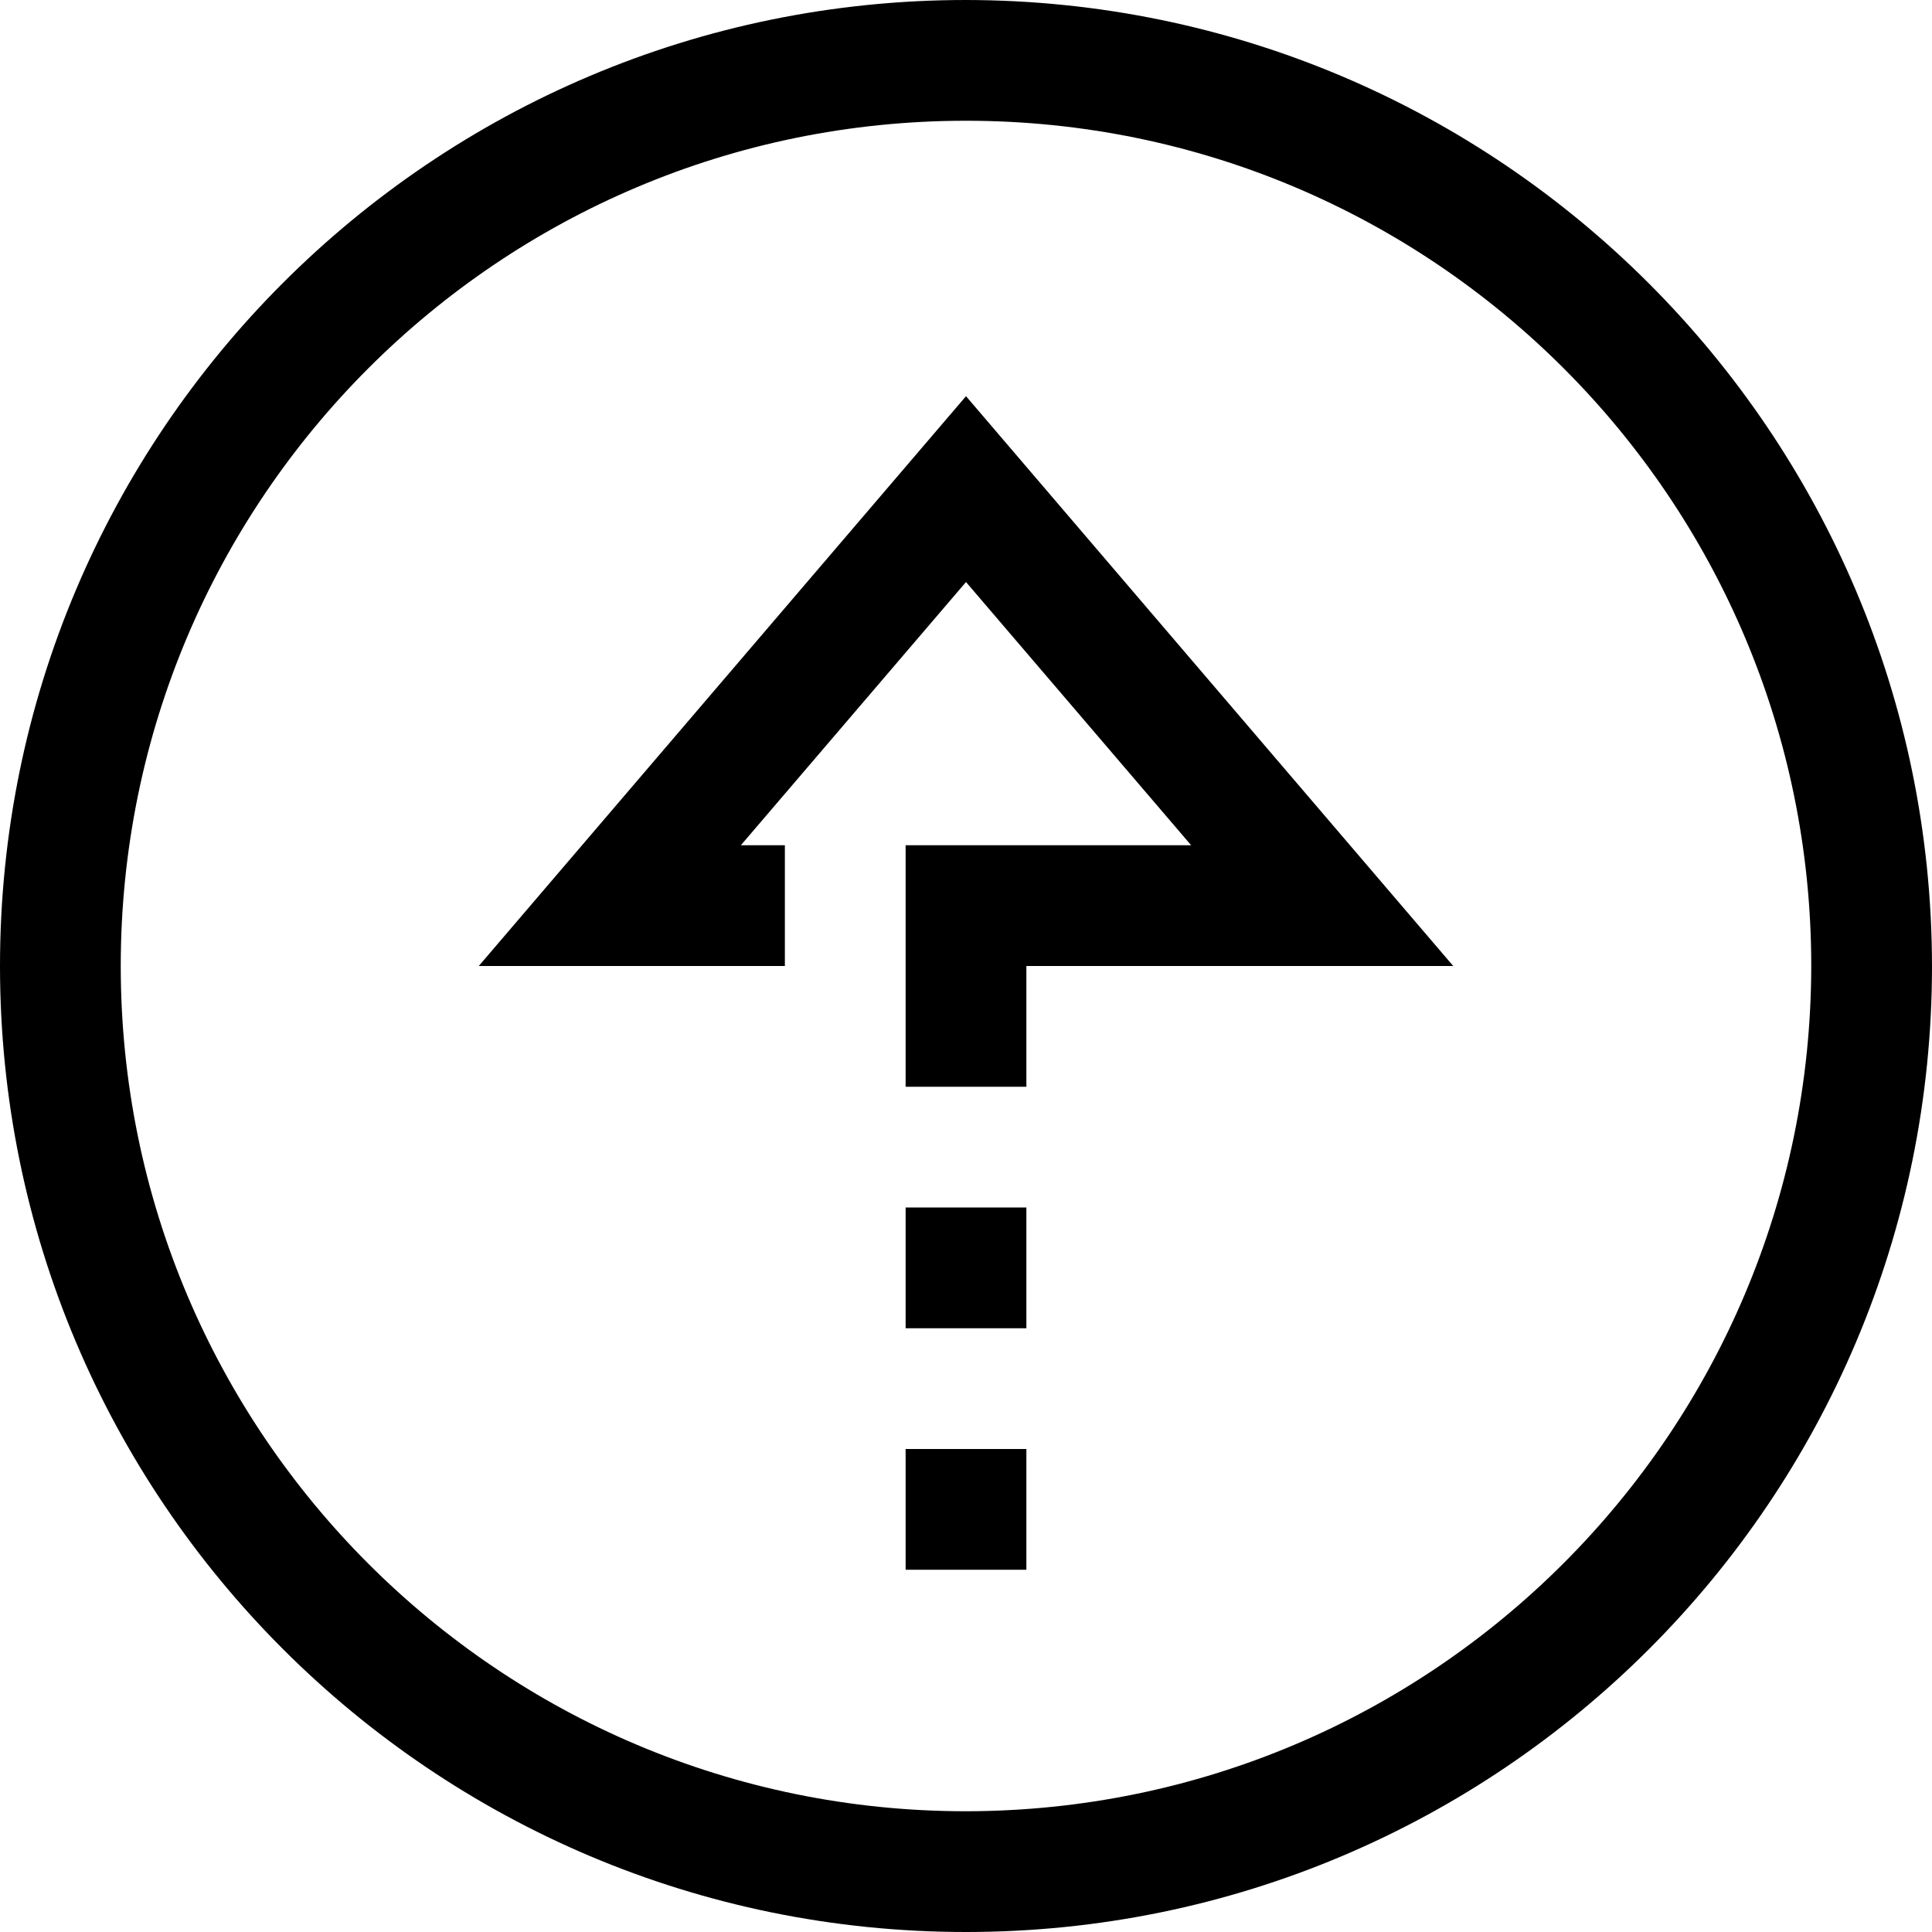
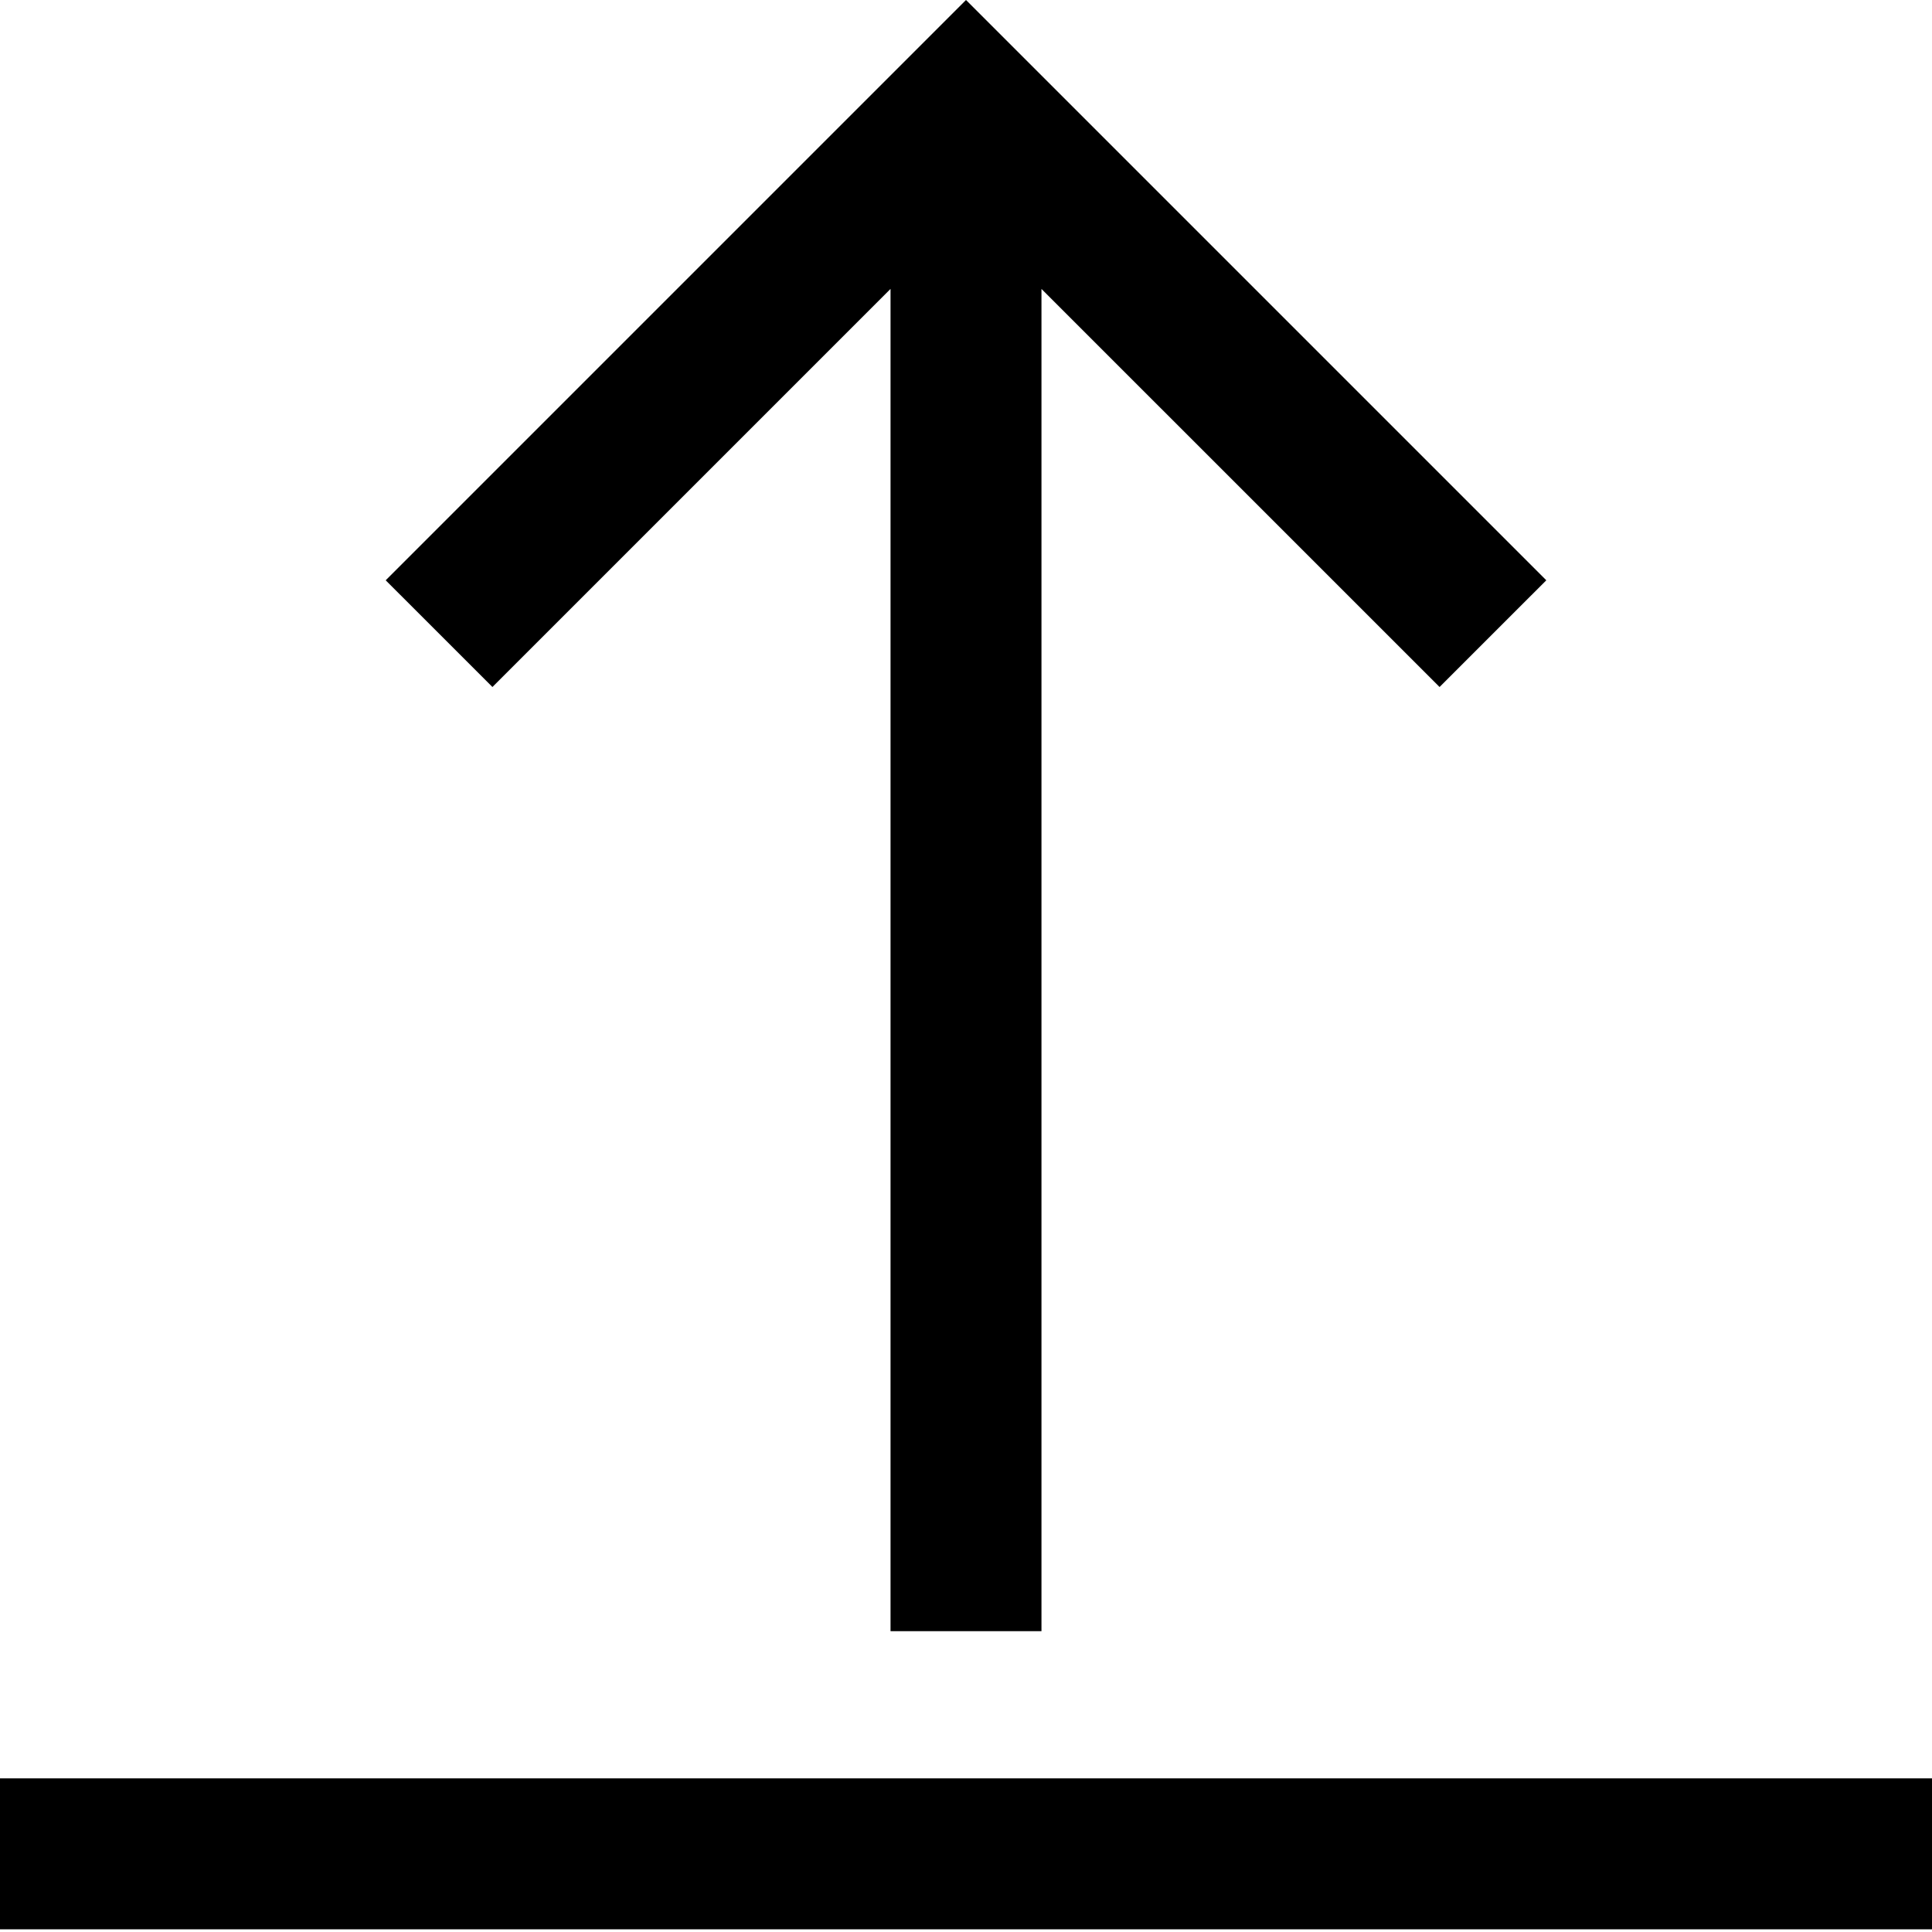
- <svg xmlns="http://www.w3.org/2000/svg" version="1.1" id="Capa_1" x="0px" y="0px" viewBox="0 0 512 512" style="enable-background:new 0 0 512 512;" xml:space="preserve">
-   <g>
-     <g>
-       <g>
-         <path d="M256,0C114.615,0,0,114.615,0,256s114.615,256,256,256s256-114.615,256-256C511.833,114.685,397.315,0.167,256,0z      M256,480C132.288,480,32,379.712,32,256S132.288,32,256,32s224,100.288,224,224C479.868,379.657,379.657,479.868,256,480z" />
-         <polygon points="126.88,256 208,256 208,224 196.336,224 256,154.24 315.664,224 240,224 240,288 272,288 272,256 385.12,256      256,104.992    " />
-         <rect x="240" y="384" width="32" height="32" />
-         <rect x="240" y="320" width="32" height="32" />
-       </g>
-     </g>
-   </g>
-   <g>
- </g>
-   <g>
- </g>
-   <g>
- </g>
-   <g>
- </g>
-   <g>
- </g>
-   <g>
- </g>
-   <g>
- </g>
-   <g>
- </g>
-   <g>
- </g>
-   <g>
- </g>
-   <g>
- </g>
-   <g>
- </g>
-   <g>
- </g>
-   <g>
- </g>
-   <g>
- </g>
+ <svg xmlns="http://www.w3.org/2000/svg" height="512pt" viewBox="0 0 512 512" width="512pt">
+   <path d="m130.5 182.066-28.285-28.281 153.785-153.785 153.785 153.785-28.285 28.281-105.5-105.5v355.719h-40v-355.719zm-130.5 289.219v40h512v-40zm0 0" />
</svg>
